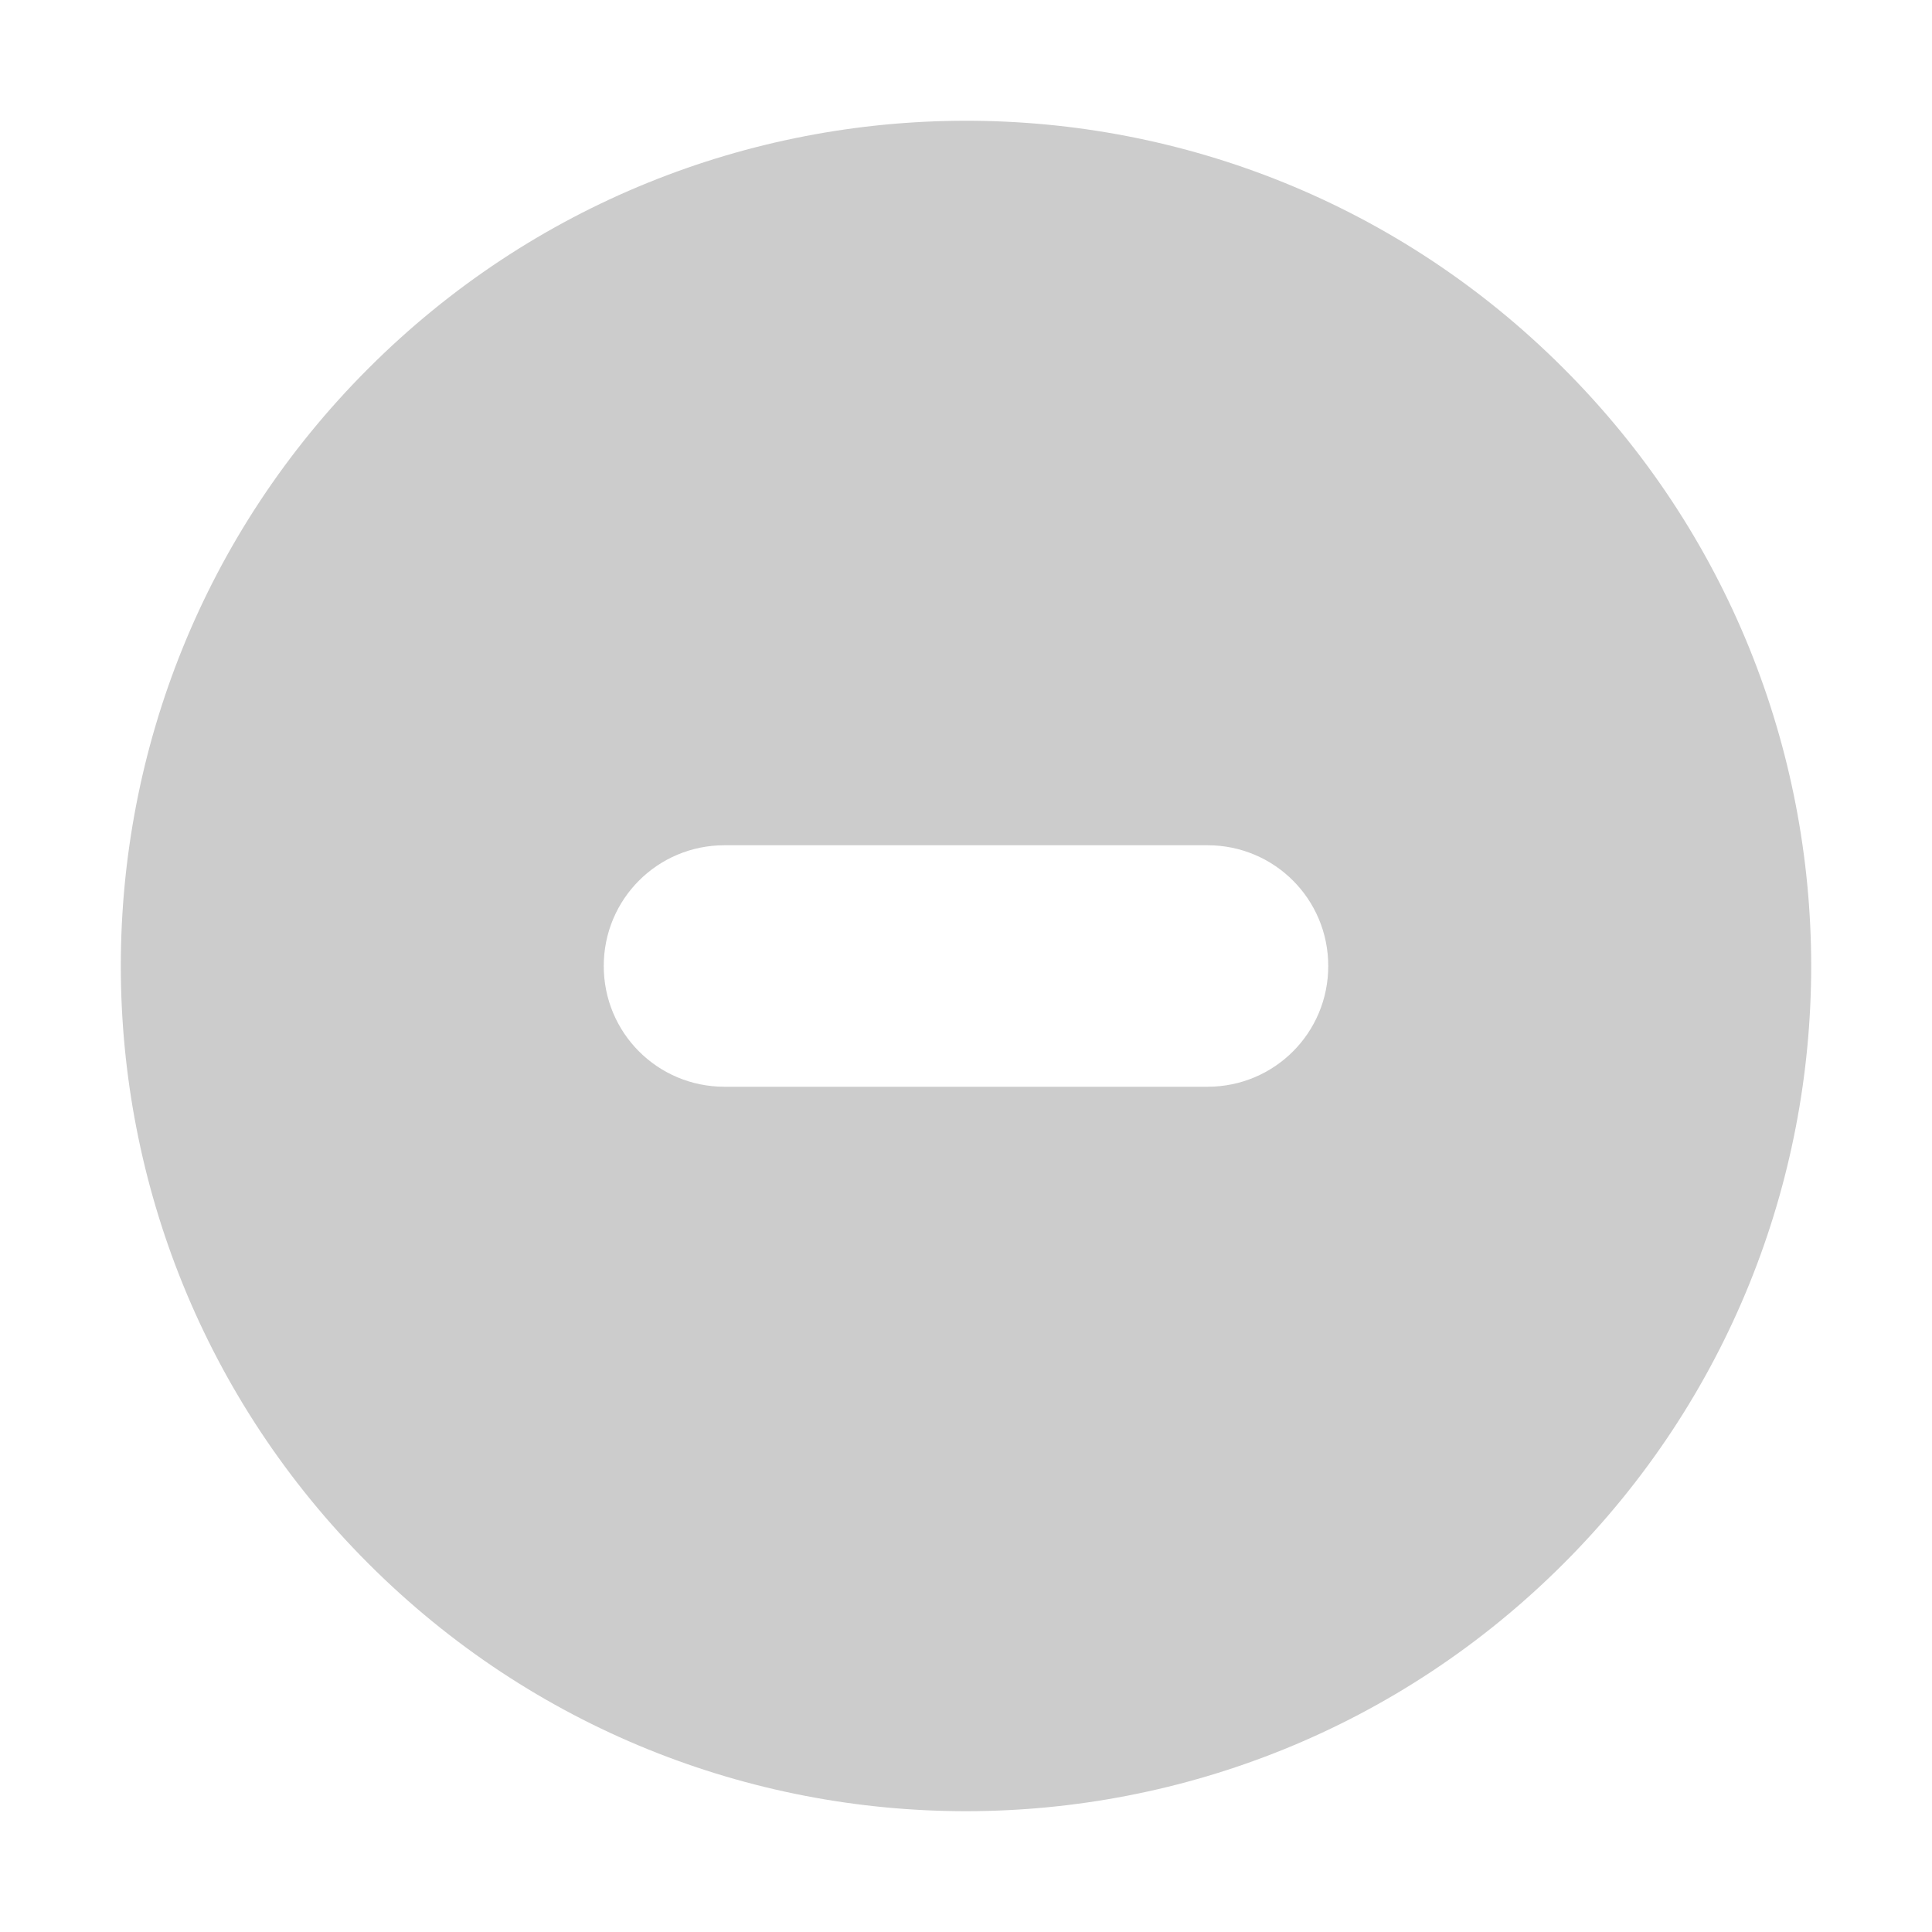
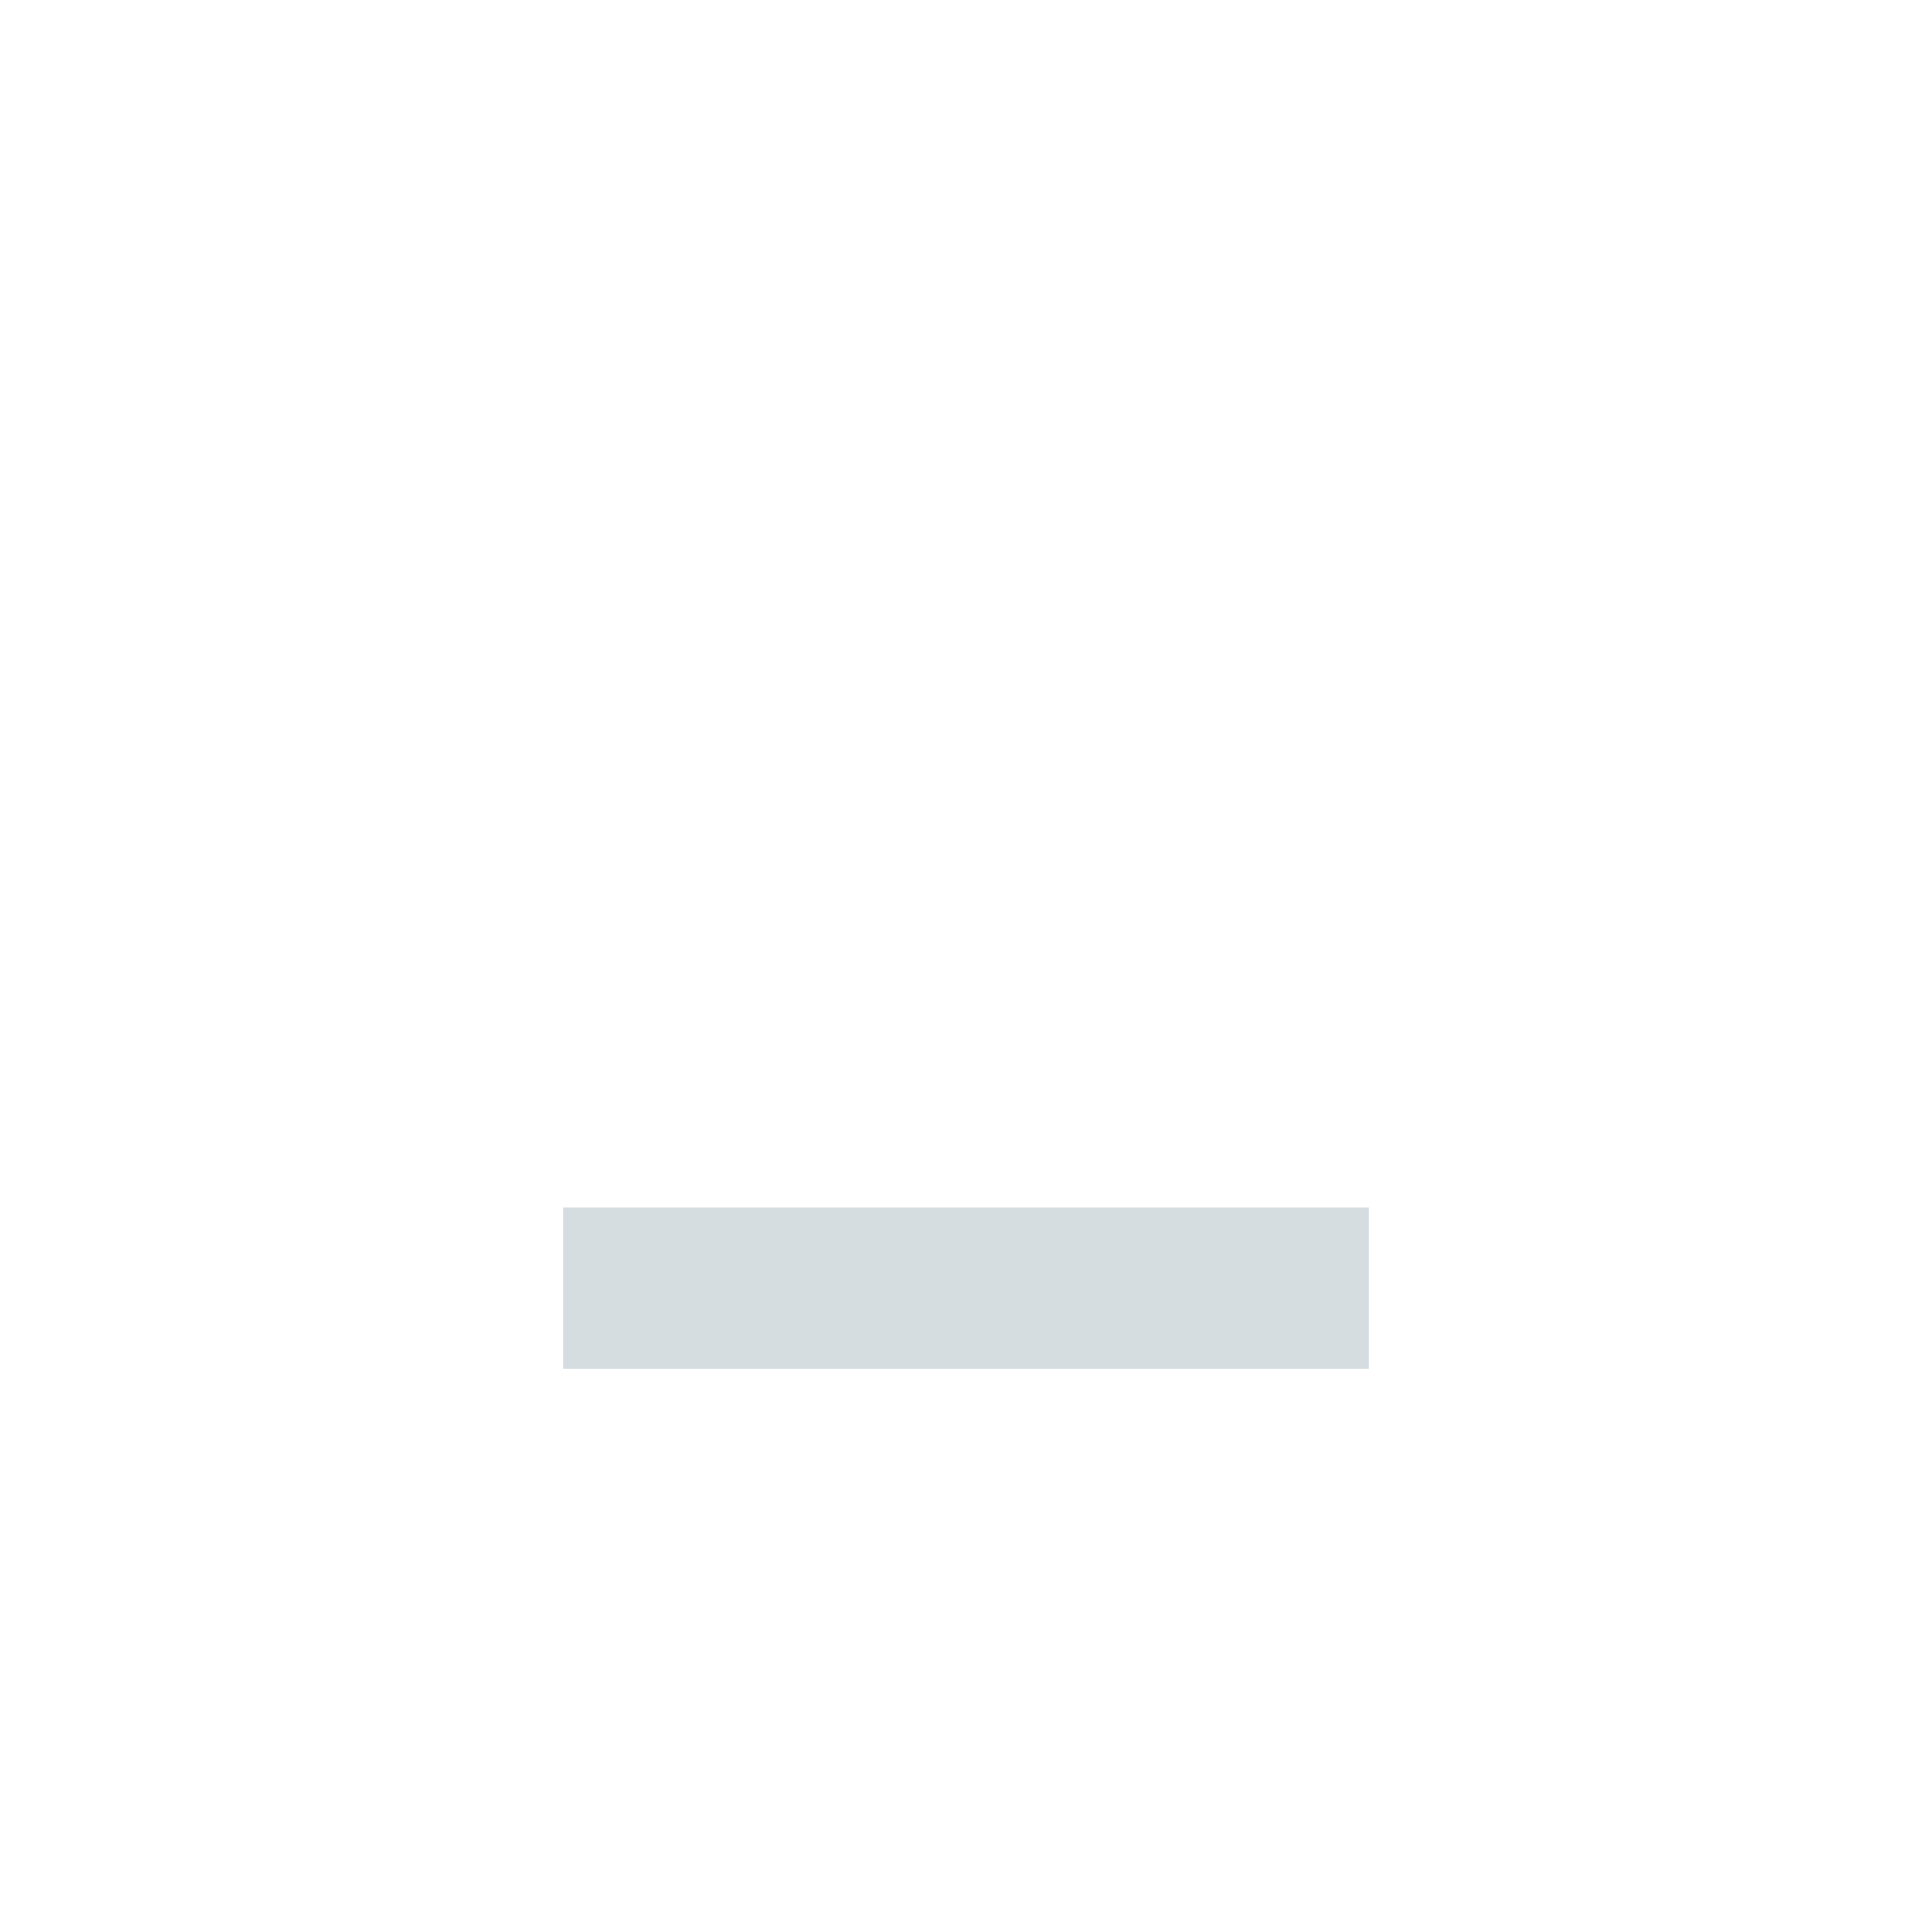
- <svg xmlns="http://www.w3.org/2000/svg" version="1.0" height="16" width="16">
-   <path fill="#cccccc" d="M 7.998,1 C 6.207,1.001 4.415,1.685 3.049,3.053 0.316,5.787 0.318,10.218 3.053,12.951 5.787,15.684 10.218,15.682 12.951,12.947 15.684,10.213 15.682,5.782 12.947,3.049 11.58,1.682 9.79,0.999 7.998,1 Z M 6,7 h 4 c 0.554,0 1,0.446 1,1 0,0.554 -0.446,1 -1,1 H 6 C 5.446,9 5,8.554 5,8 5,7.446 5.446,7 6,7 Z" />
+ <svg xmlns="http://www.w3.org/2000/svg" width="24" height="24" viewBox="0 0 24 24" id="svg4747" version="1.1">
+   <defs id="defs4749" />
+   <g id="layer1" transform="translate(0,-1028.362)">
+     <circle style="opacity:1;fill:#cfd8dc;fill-opacity:0.2;fill-rule:evenodd;stroke:none;stroke-width:9.605;stroke-linecap:butt;stroke-linejoin:round;stroke-miterlimit:4;stroke-dasharray:none;stroke-dashoffset:478.437;stroke-opacity:0.75" id="path5326" cx="-15" cy="1040.362" r="10" />
+     <rect style="opacity:1;fill:#cfd8dc;fill-opacity:0.87;fill-rule:evenodd;stroke:none;stroke-width:0;stroke-linecap:square;stroke-linejoin:round;stroke-miterlimit:4;stroke-dasharray:none;stroke-dashoffset:478.437;stroke-opacity:0.4" id="rect4737-7" width="10" height="2" x="7" y="1043.362" />
+   </g>
</svg>
